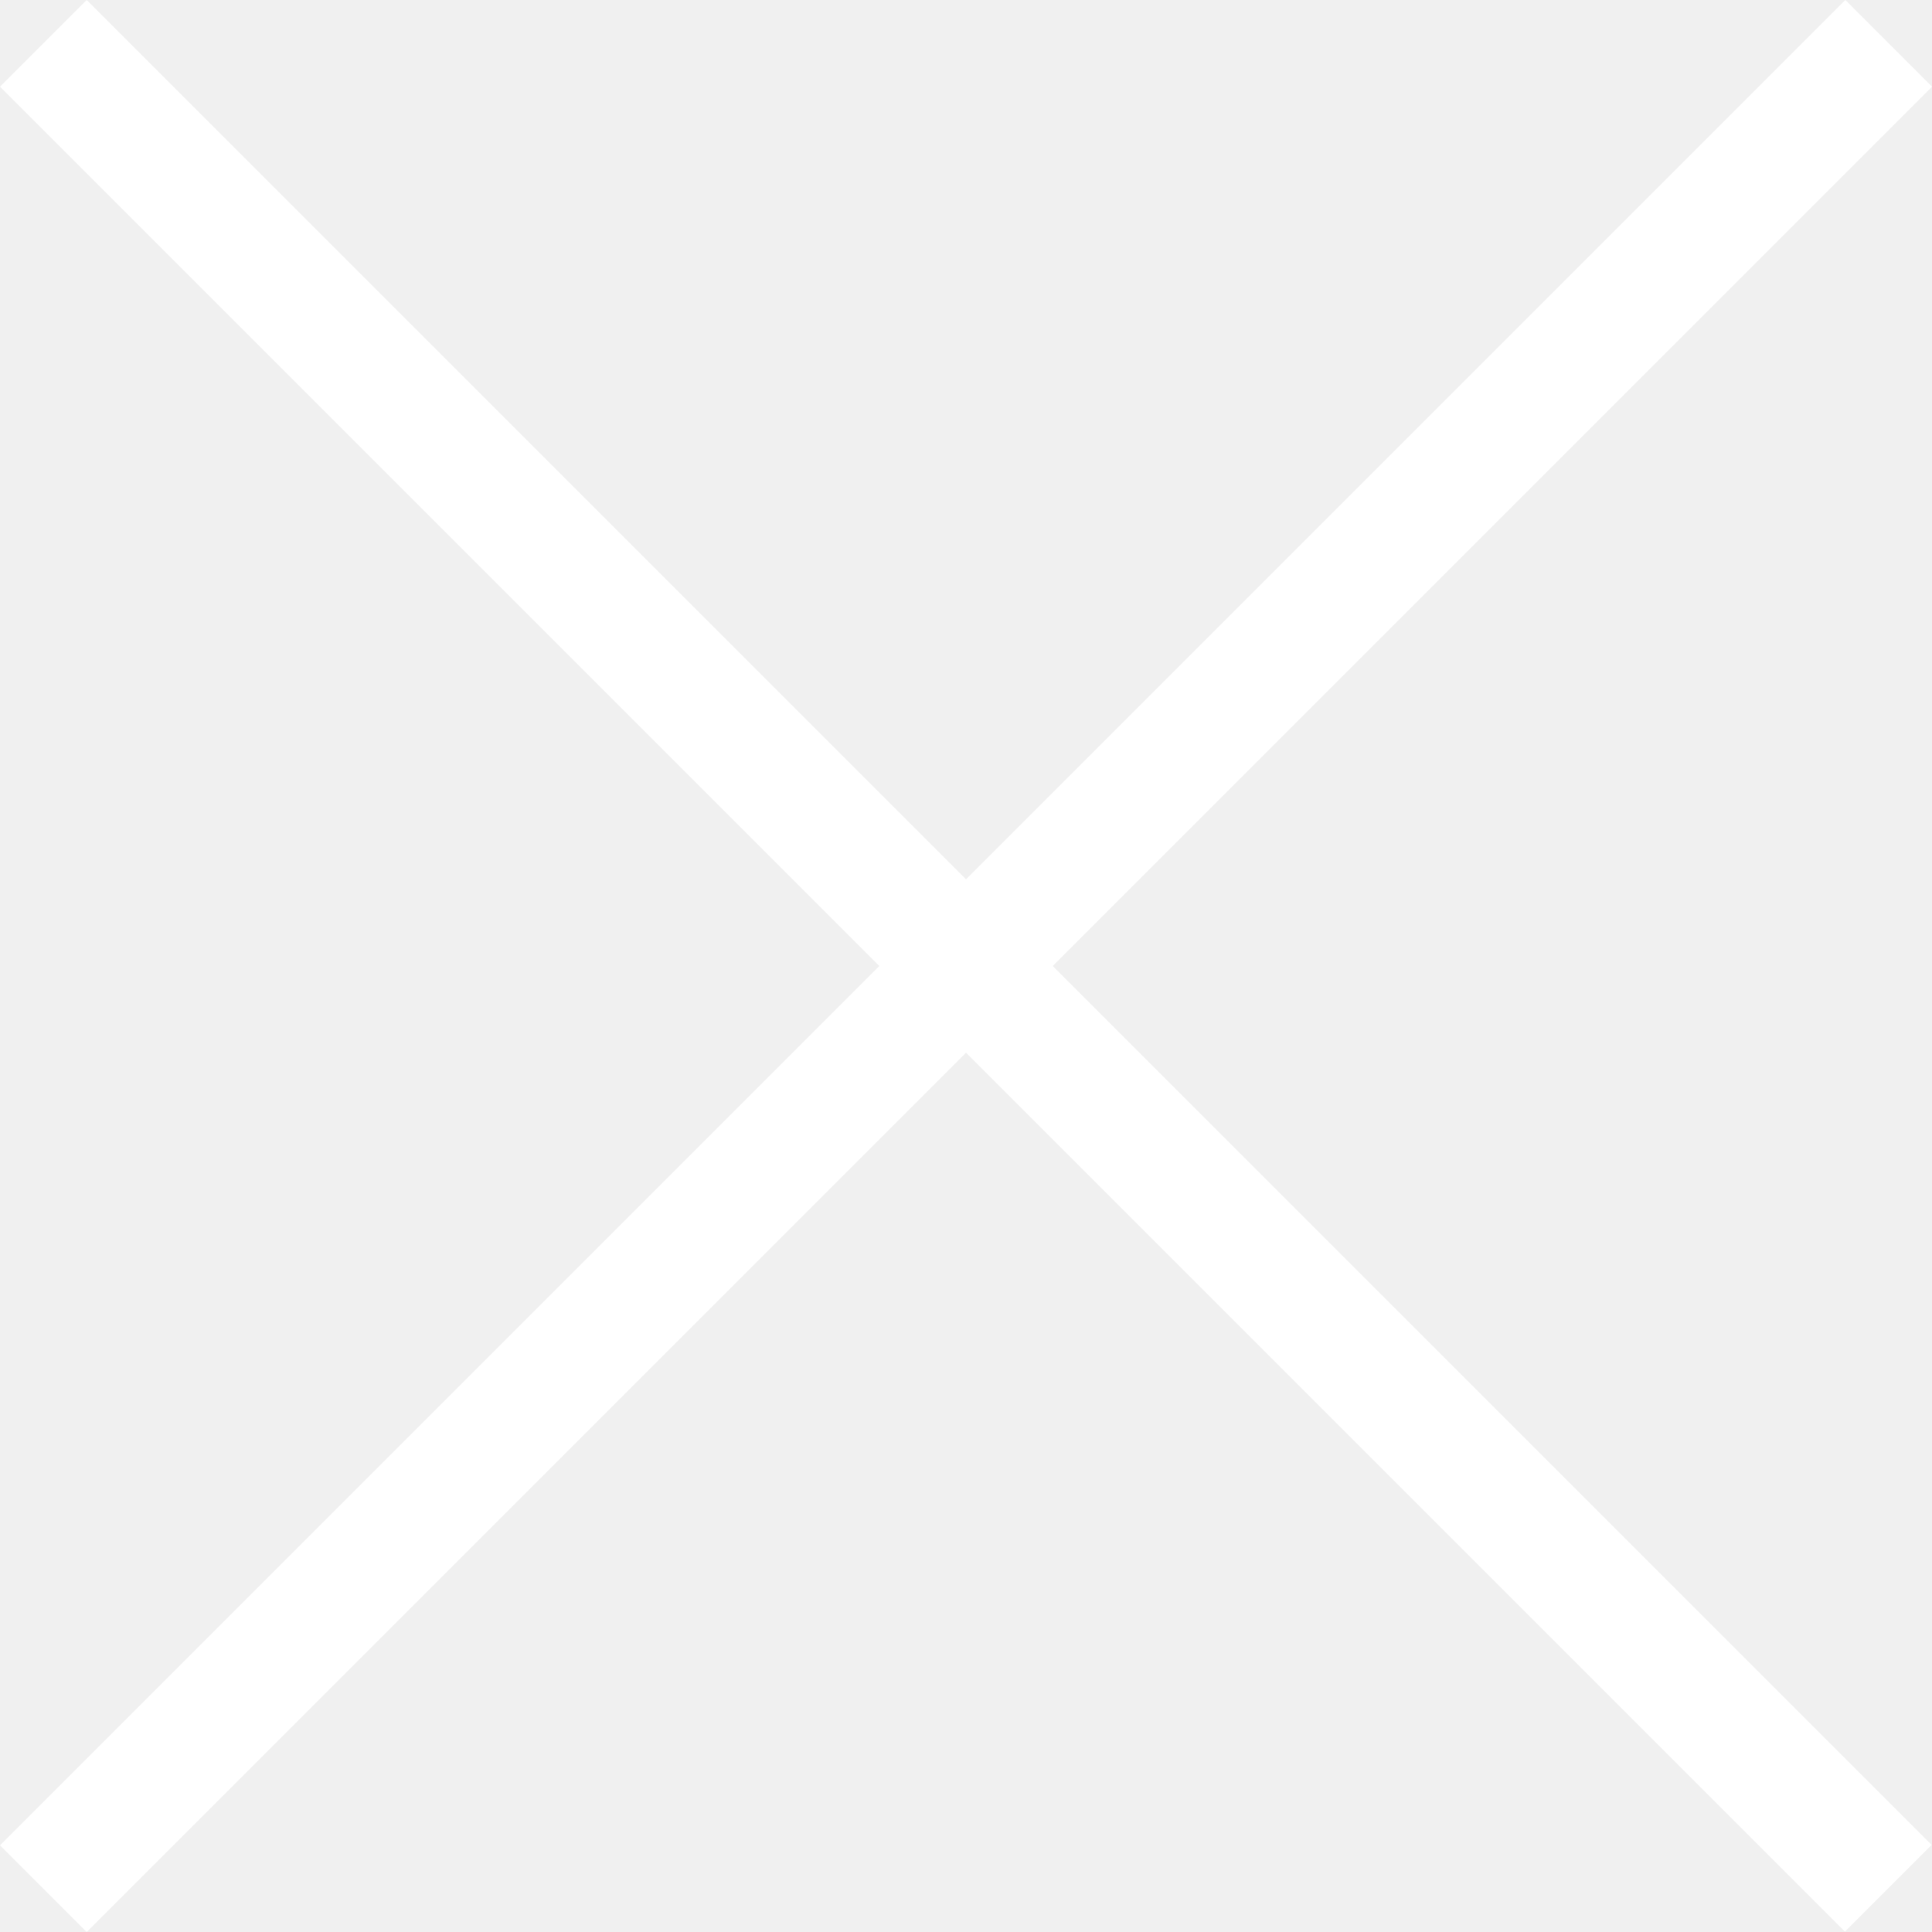
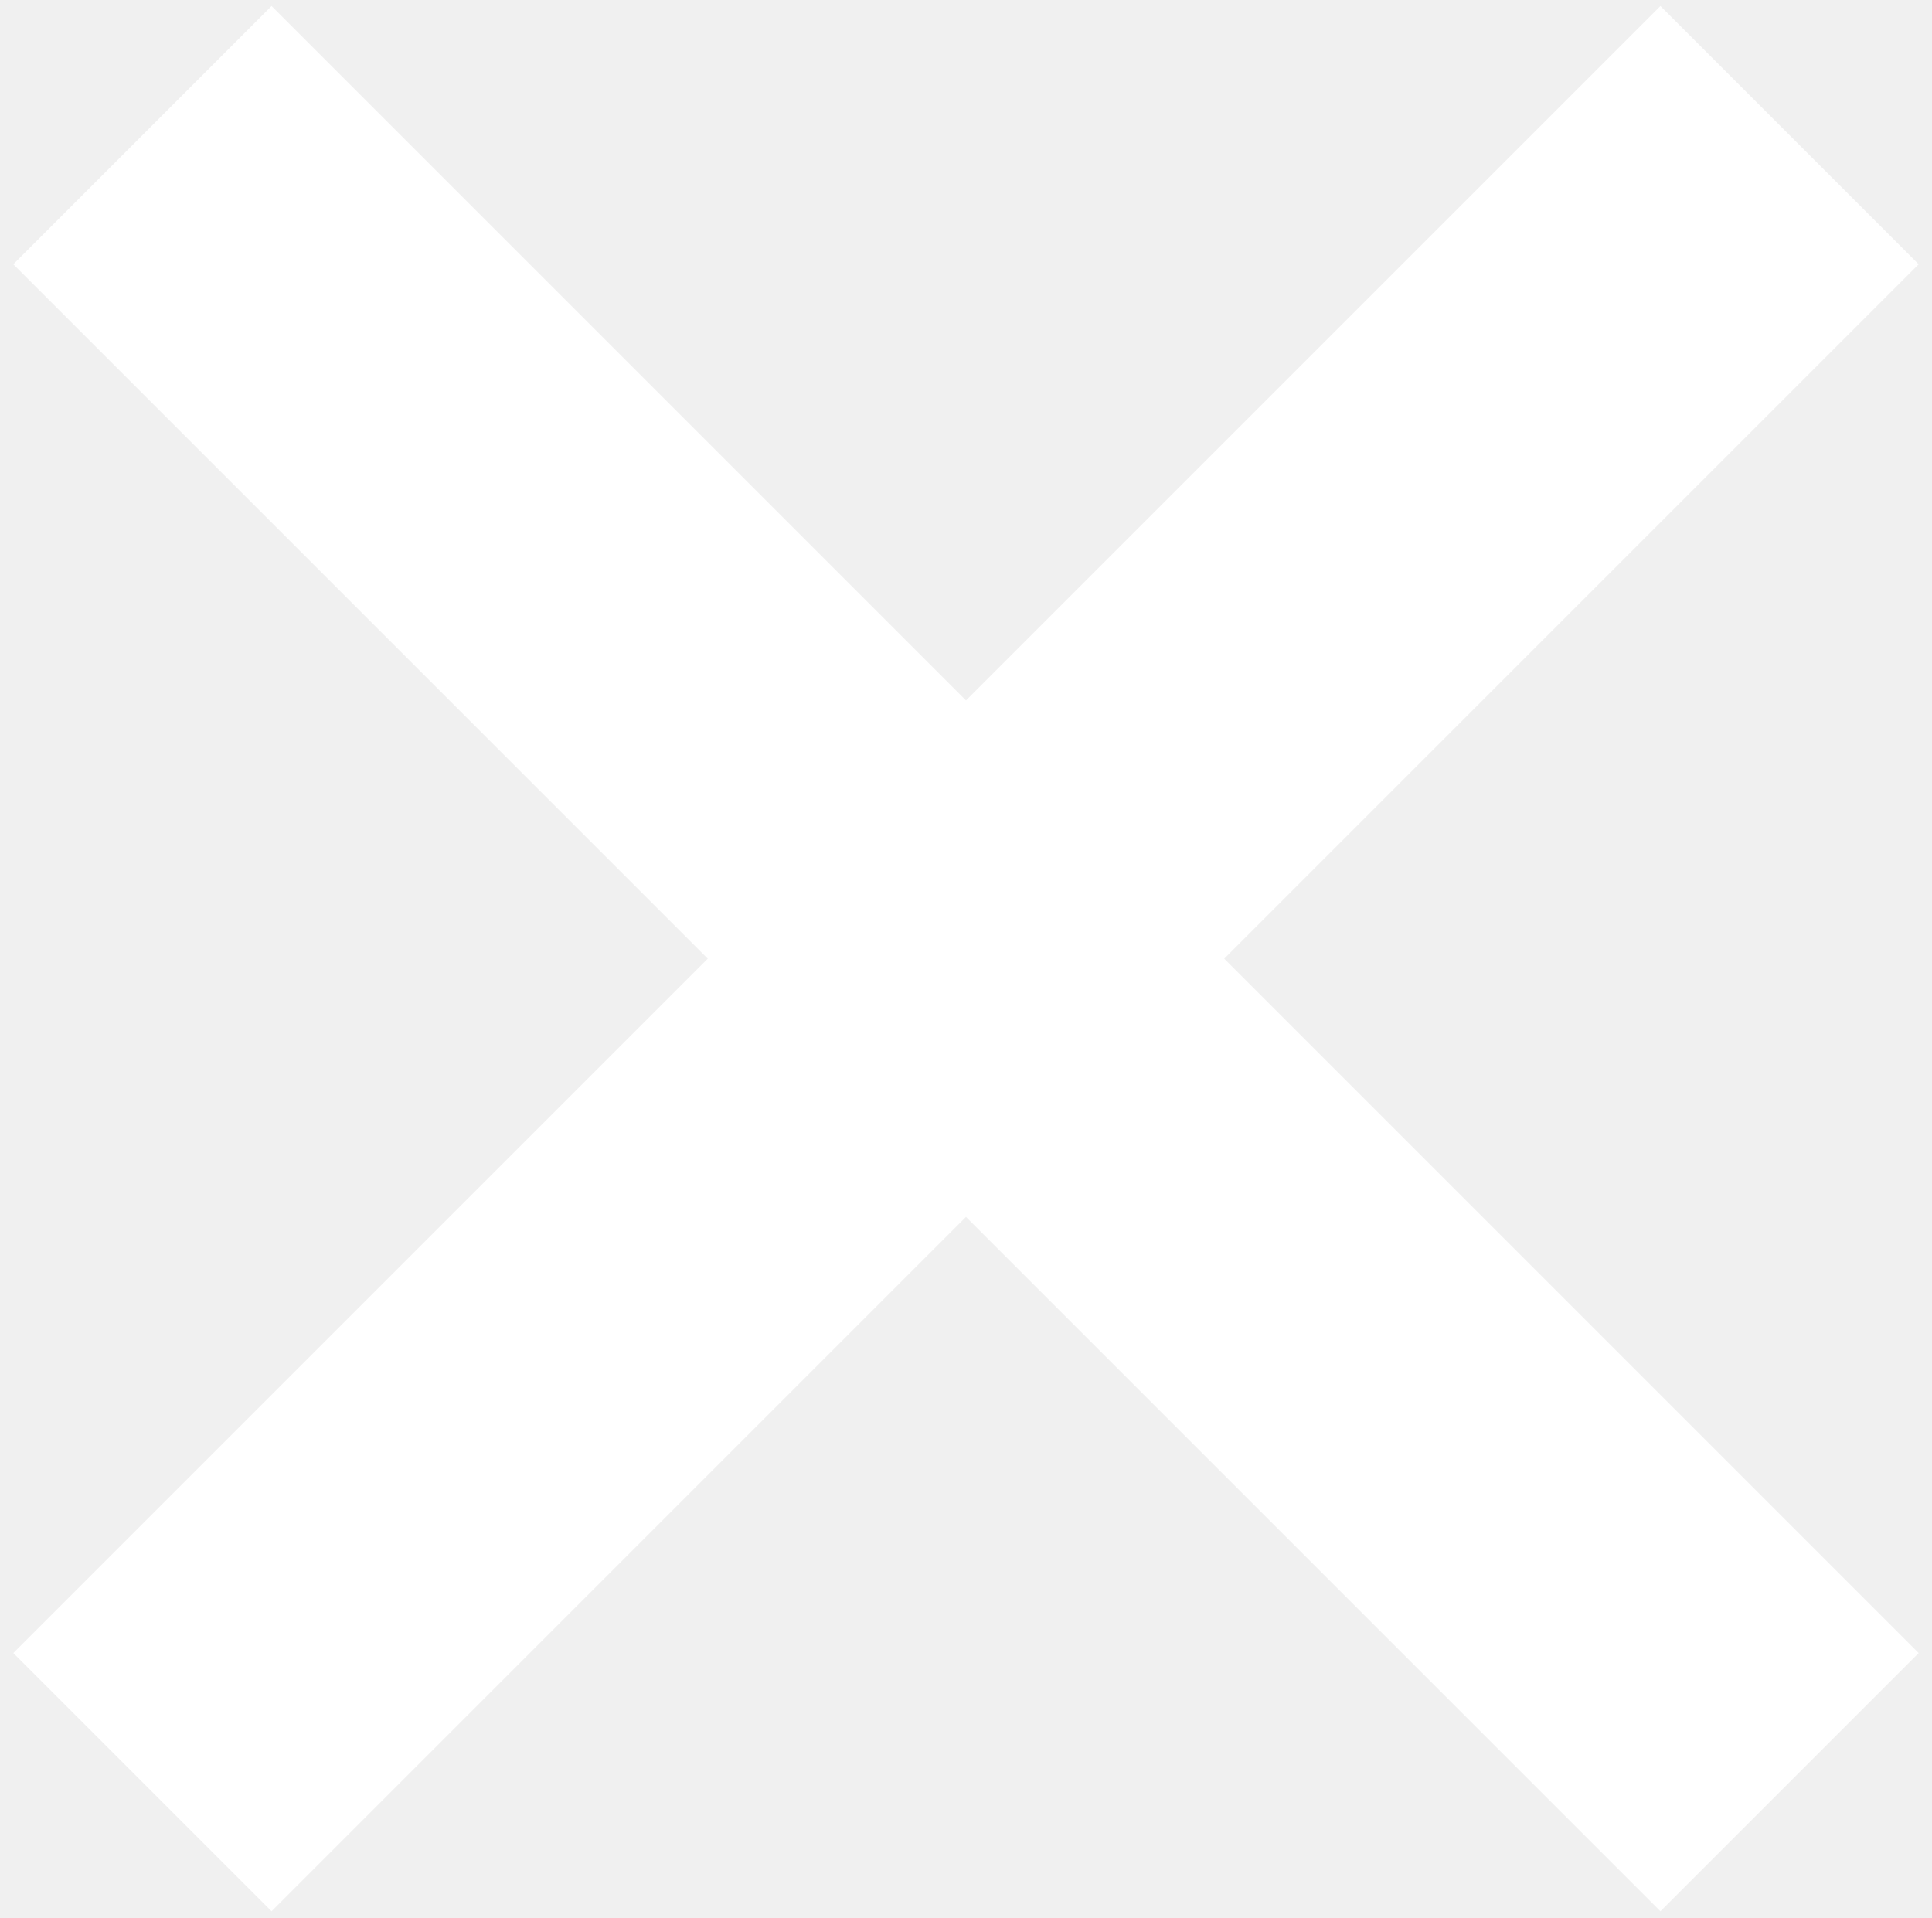
- <svg xmlns="http://www.w3.org/2000/svg" id="Capa_2" data-name="Capa 2" viewBox="0 0 47.26 47.26">
+ <svg xmlns="http://www.w3.org/2000/svg" id="Capa_2" version="1.1" viewBox="0 0 52.9 52.5">
  <defs>
    <style>
-       .cls-1 {
+       .st0 {
        fill: none;
        stroke: #fff;
        stroke-miterlimit: 10;
-         stroke-width: 3px;
+         stroke-width: 10px;
      }
    </style>
  </defs>
-   <g id="Capa_2-2" data-name="Capa 2">
+   <g id="Capa_2-2">
    <g>
-       <path class="cls-1" d="M1.06,46.2L46.2,1.06,1.06,46.2Z" />
-       <path class="cls-1" d="M1.06,1.06l45.13,45.13L1.06,1.06Z" />
+       <path class="st0" d="M3.9,48.8L49,3.7,3.9,48.8Z" />
+       <path class="st0" d="M3.9,3.7l45.1,45.1L3.9,3.7Z" />
    </g>
  </g>
</svg>
